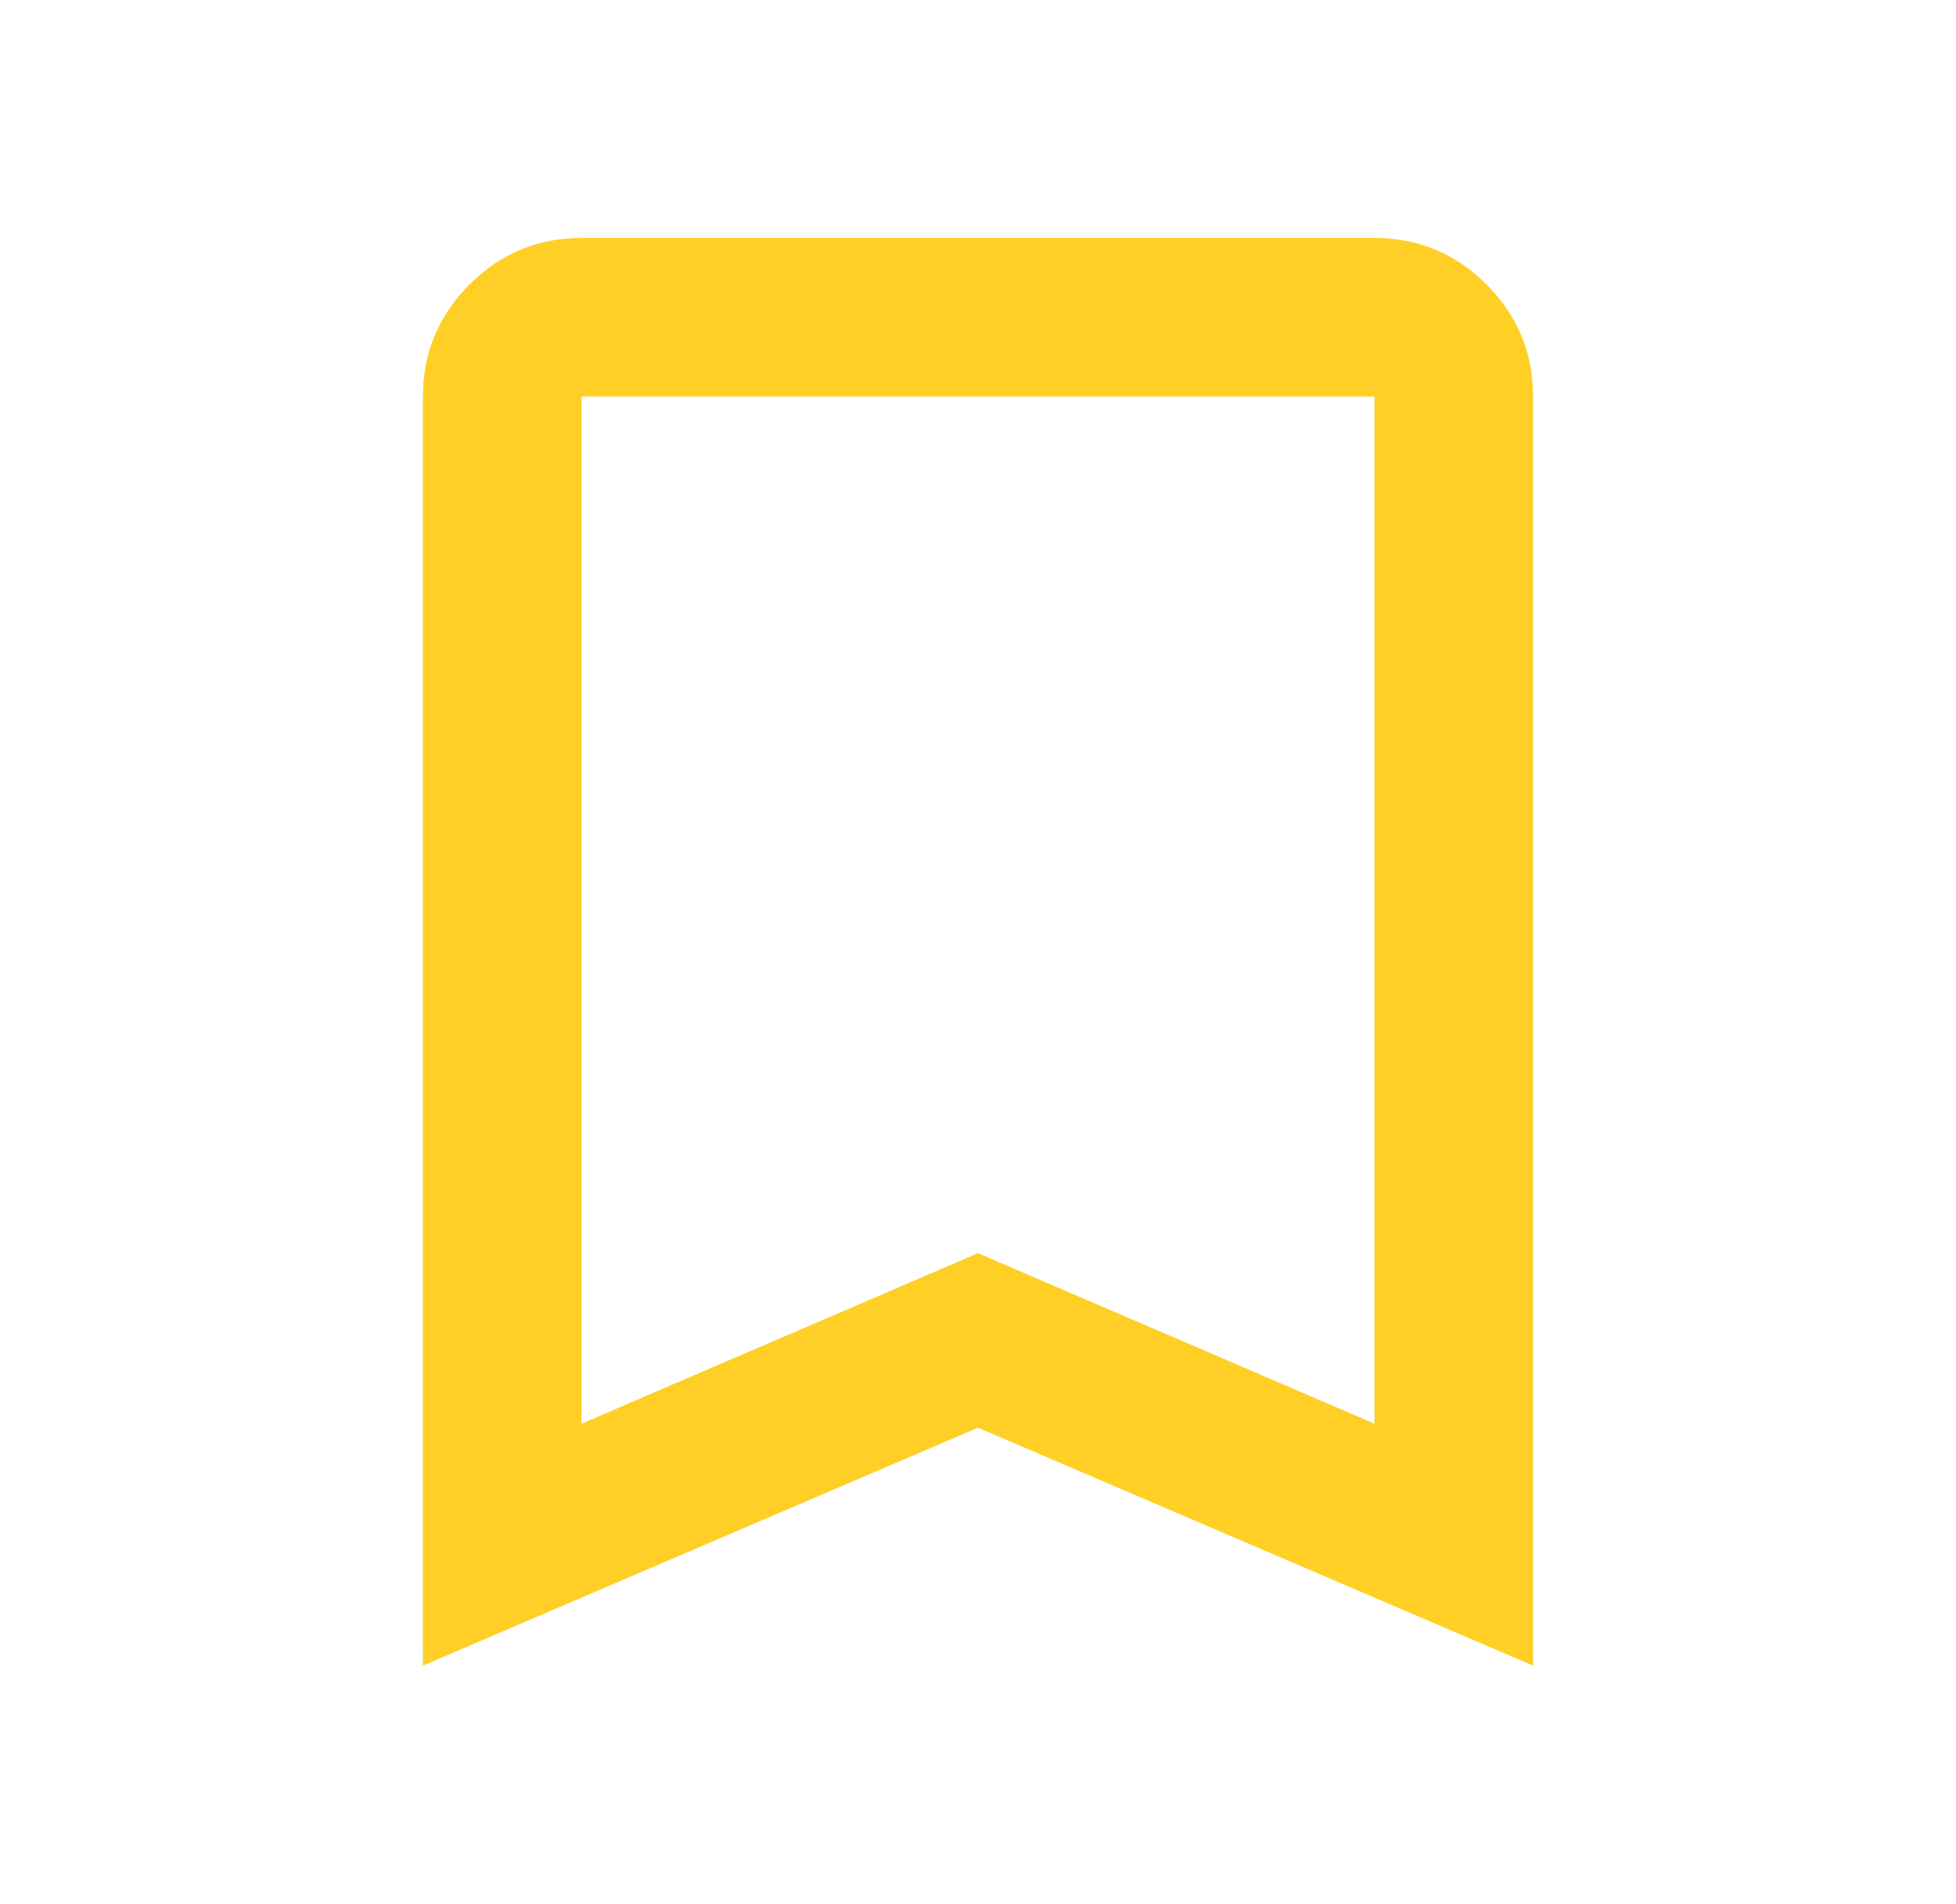
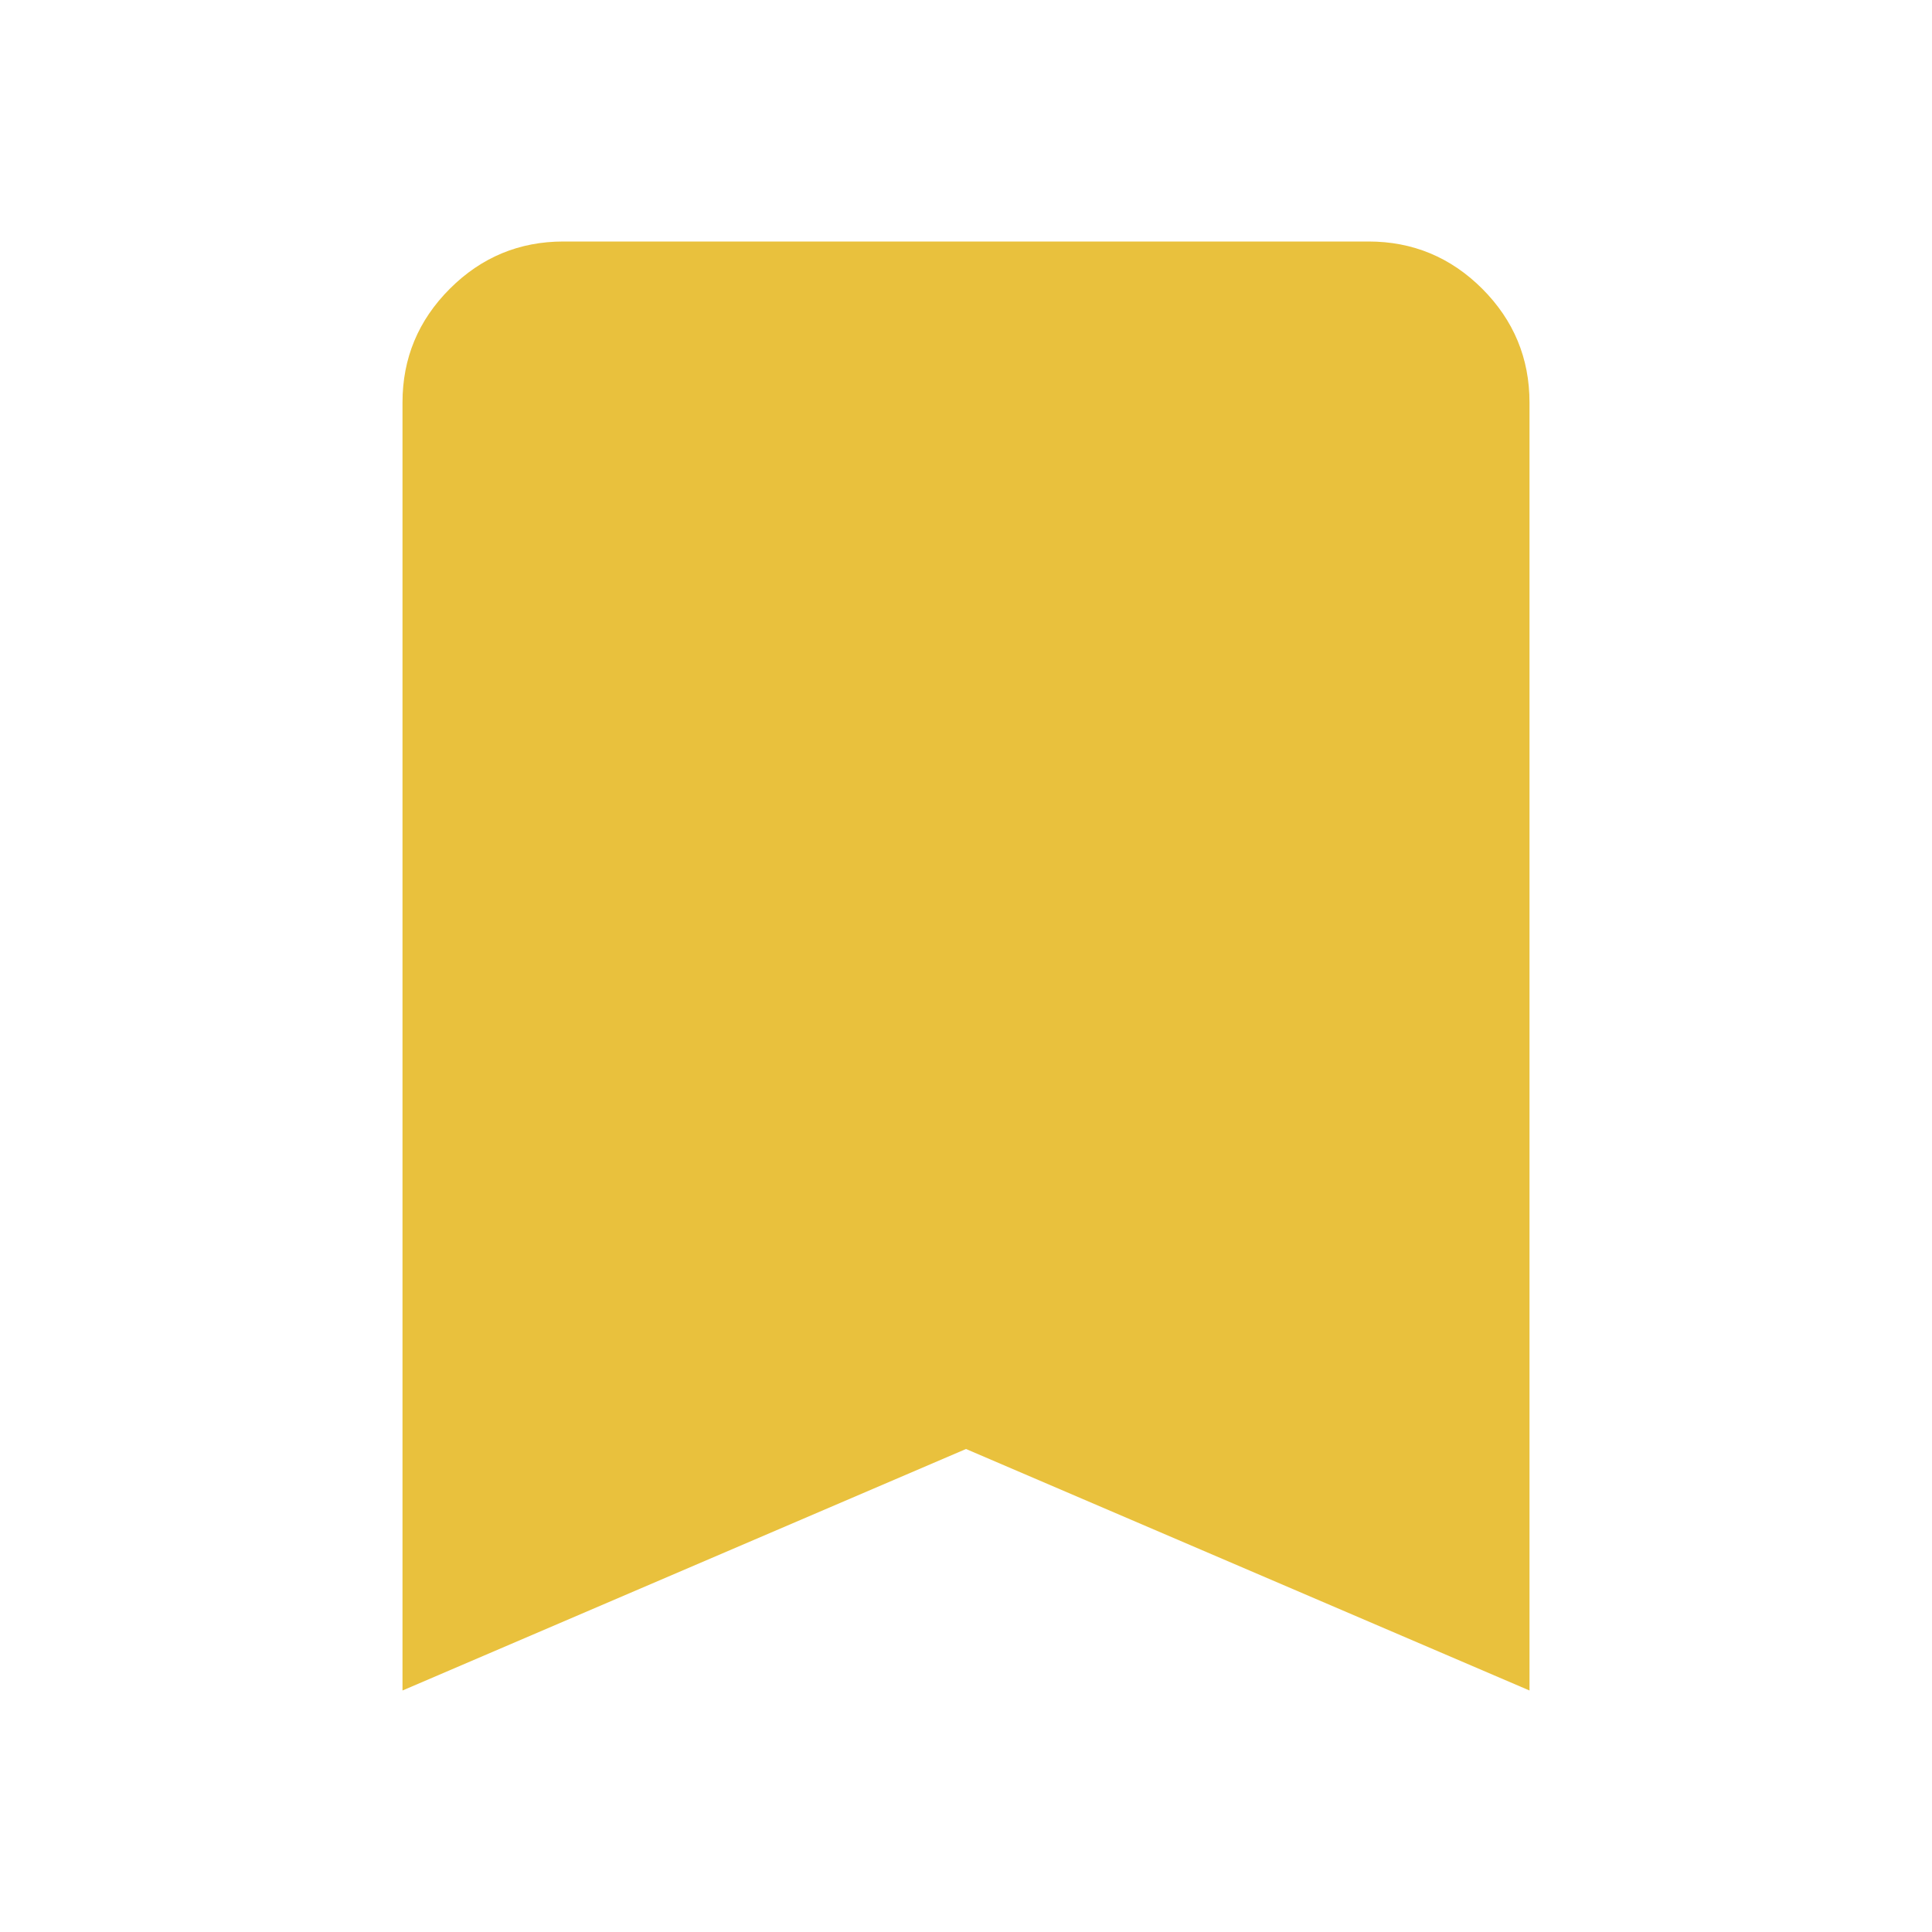
- <svg xmlns="http://www.w3.org/2000/svg" width="37" height="36" viewBox="0 0 37 36" fill="none">
-   <path d="M8 31.5V7.5C8 6.675 8.294 5.968 8.882 5.38C9.469 4.793 10.175 4.5 11 4.5H26C26.825 4.5 27.532 4.793 28.119 5.38C28.706 5.968 29 6.675 29 7.5V31.5L18.5 27L8 31.5ZM11 26.925L18.5 23.7L26 26.925V7.5H11V26.925ZM11 7.5H26H18.5H11Z" fill="#FFCF26" />
+ <svg xmlns="http://www.w3.org/2000/svg" width="24" height="24" viewBox="0 0 24 24" fill="none">
+   <path d="M5 5V21L12 18L19 21V5C19 4.45 18.804 3.979 18.413 3.587C18.021 3.196 17.55 3 17 3H7C6.45 3 5.979 3.196 5.588 3.587C5.196 3.979 5 4.45 5 5Z" fill="#E9C13D" />
</svg>
